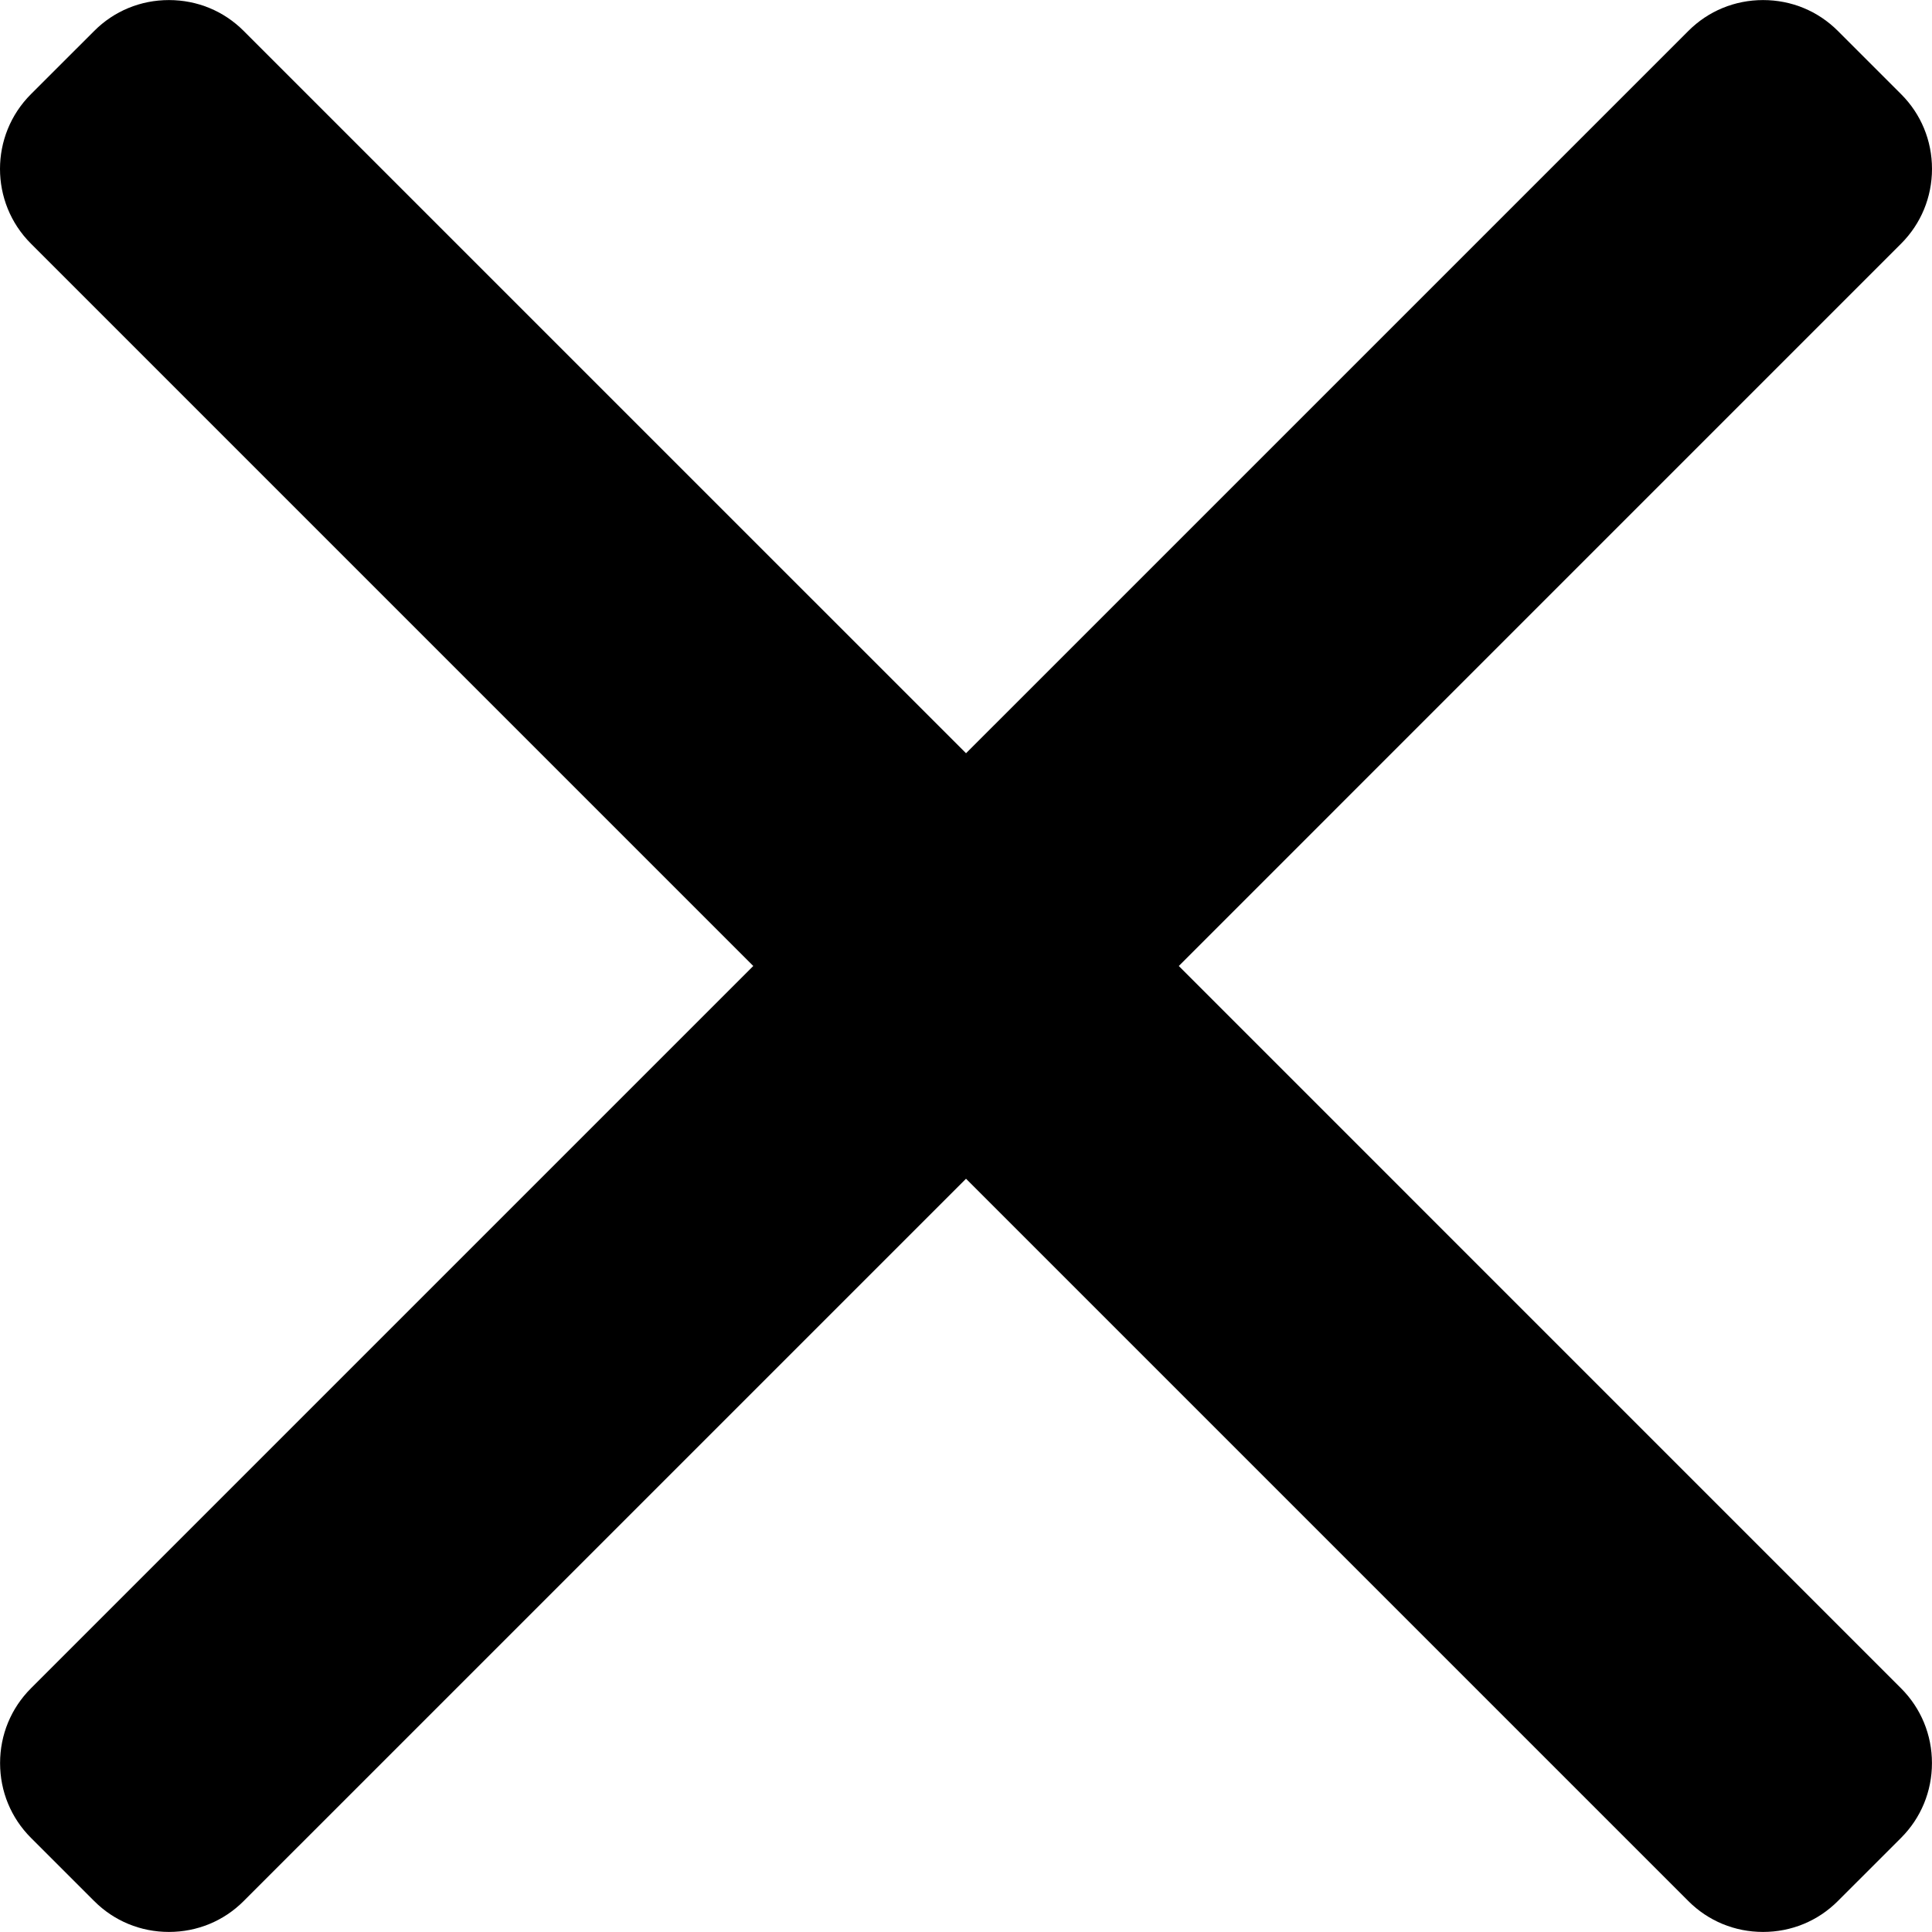
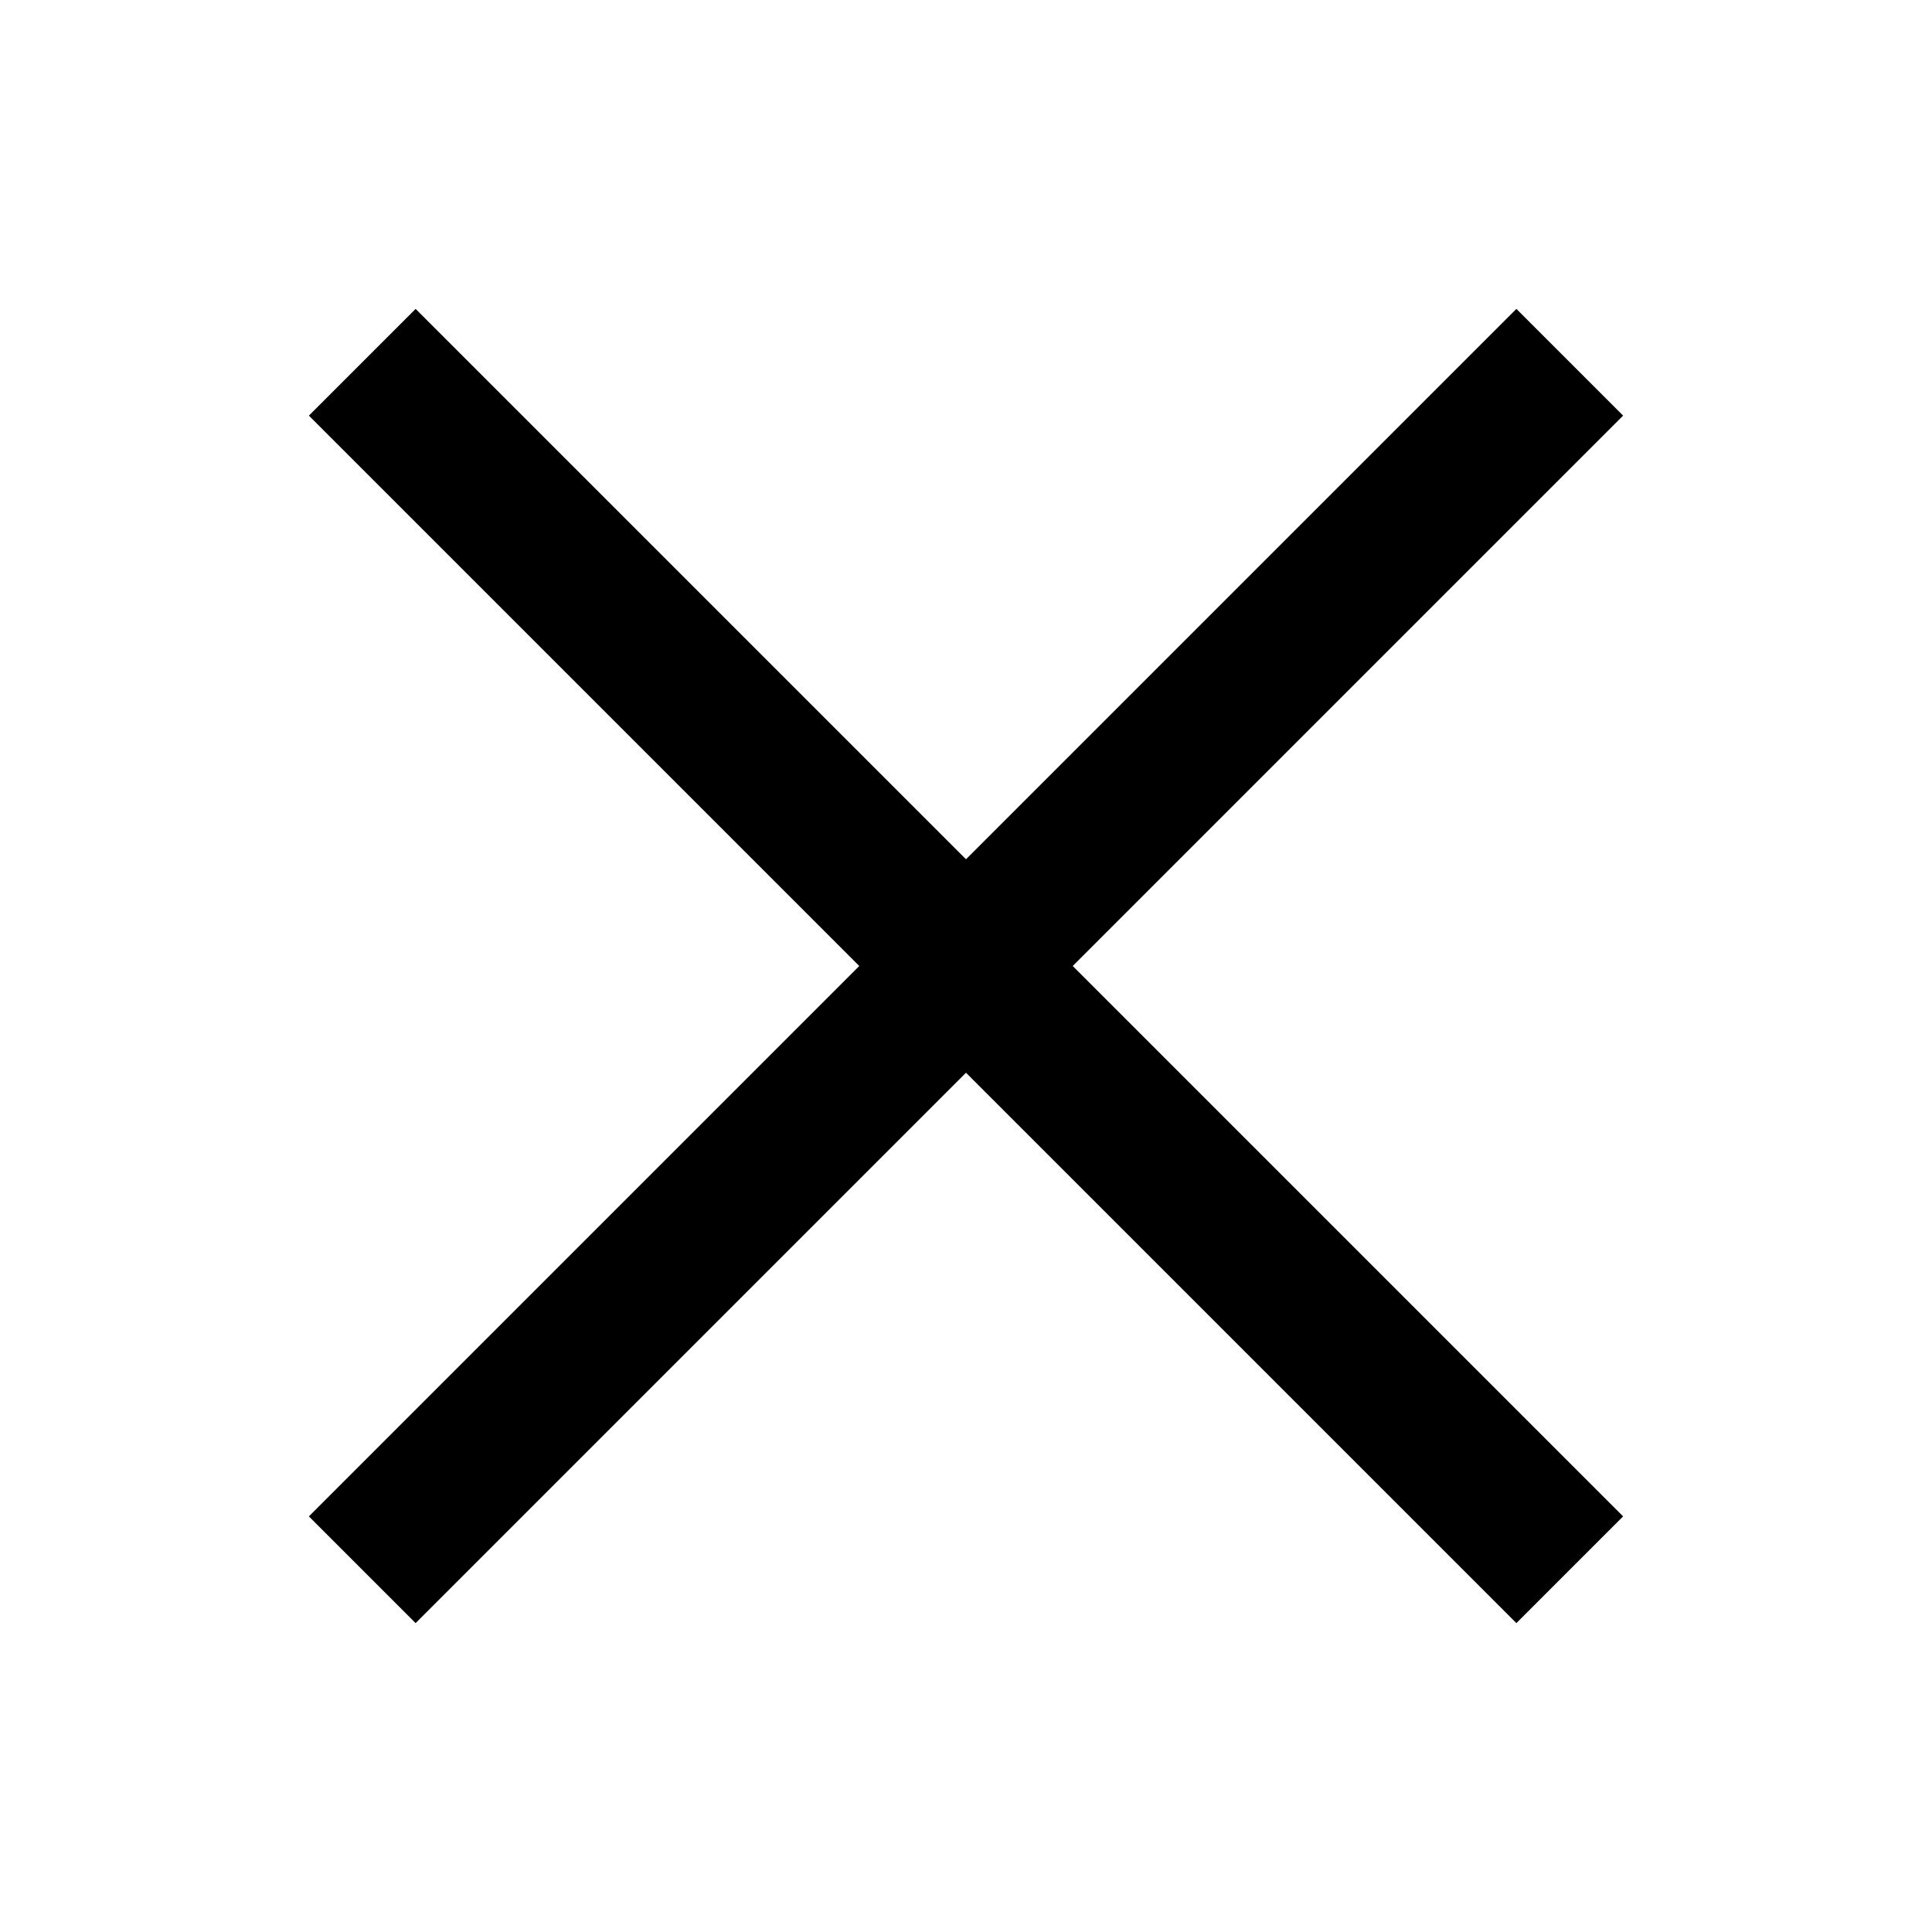
- <svg xmlns="http://www.w3.org/2000/svg" version="1.1" id="Layer_1" x="0px" y="0px" viewBox="0 0 492 492" style="enable-background:new 0 0 492 492;" xml:space="preserve">
-   <g>
-     <g>
-       <path d="M300.188,246L484.14,62.04c5.06-5.064,7.852-11.82,7.86-19.024c0-7.208-2.792-13.972-7.86-19.028L468.02,7.872    c-5.068-5.076-11.824-7.856-19.036-7.856c-7.2,0-13.956,2.78-19.024,7.856L246.008,191.82L62.048,7.872    c-5.06-5.076-11.82-7.856-19.028-7.856c-7.2,0-13.96,2.78-19.02,7.856L7.872,23.988c-10.496,10.496-10.496,27.568,0,38.052    L191.828,246L7.872,429.952c-5.064,5.072-7.852,11.828-7.852,19.032c0,7.204,2.788,13.96,7.852,19.028l16.124,16.116    c5.06,5.072,11.824,7.856,19.02,7.856c7.208,0,13.968-2.784,19.028-7.856l183.96-183.952l183.952,183.952    c5.068,5.072,11.824,7.856,19.024,7.856h0.008c7.204,0,13.96-2.784,19.028-7.856l16.12-16.116    c5.06-5.064,7.852-11.824,7.852-19.028c0-7.204-2.792-13.96-7.852-19.028L300.188,246z" />
-     </g>
-   </g>
-   <g>
- </g>
-   <g>
- </g>
-   <g>
- </g>
-   <g>
- </g>
-   <g>
- </g>
-   <g>
- </g>
-   <g>
- </g>
-   <g>
- </g>
-   <g>
- </g>
-   <g>
- </g>
-   <g>
- </g>
-   <g>
- </g>
-   <g>
- </g>
-   <g>
- </g>
-   <g>
- </g>
+ <svg xmlns="http://www.w3.org/2000/svg" width="16" height="16" viewBox="0 0 16 16" fill="currentColor">
+   <path fill-rule="evenodd" clip-rule="evenodd" d="M7.116 8l-4.558 4.558.884.884L8 8.884l4.558 4.558.884-.884L8.884 8l4.558-4.558-.884-.884L8 7.116 3.442 2.558l-.884.884L7.116 8z" />
</svg>
